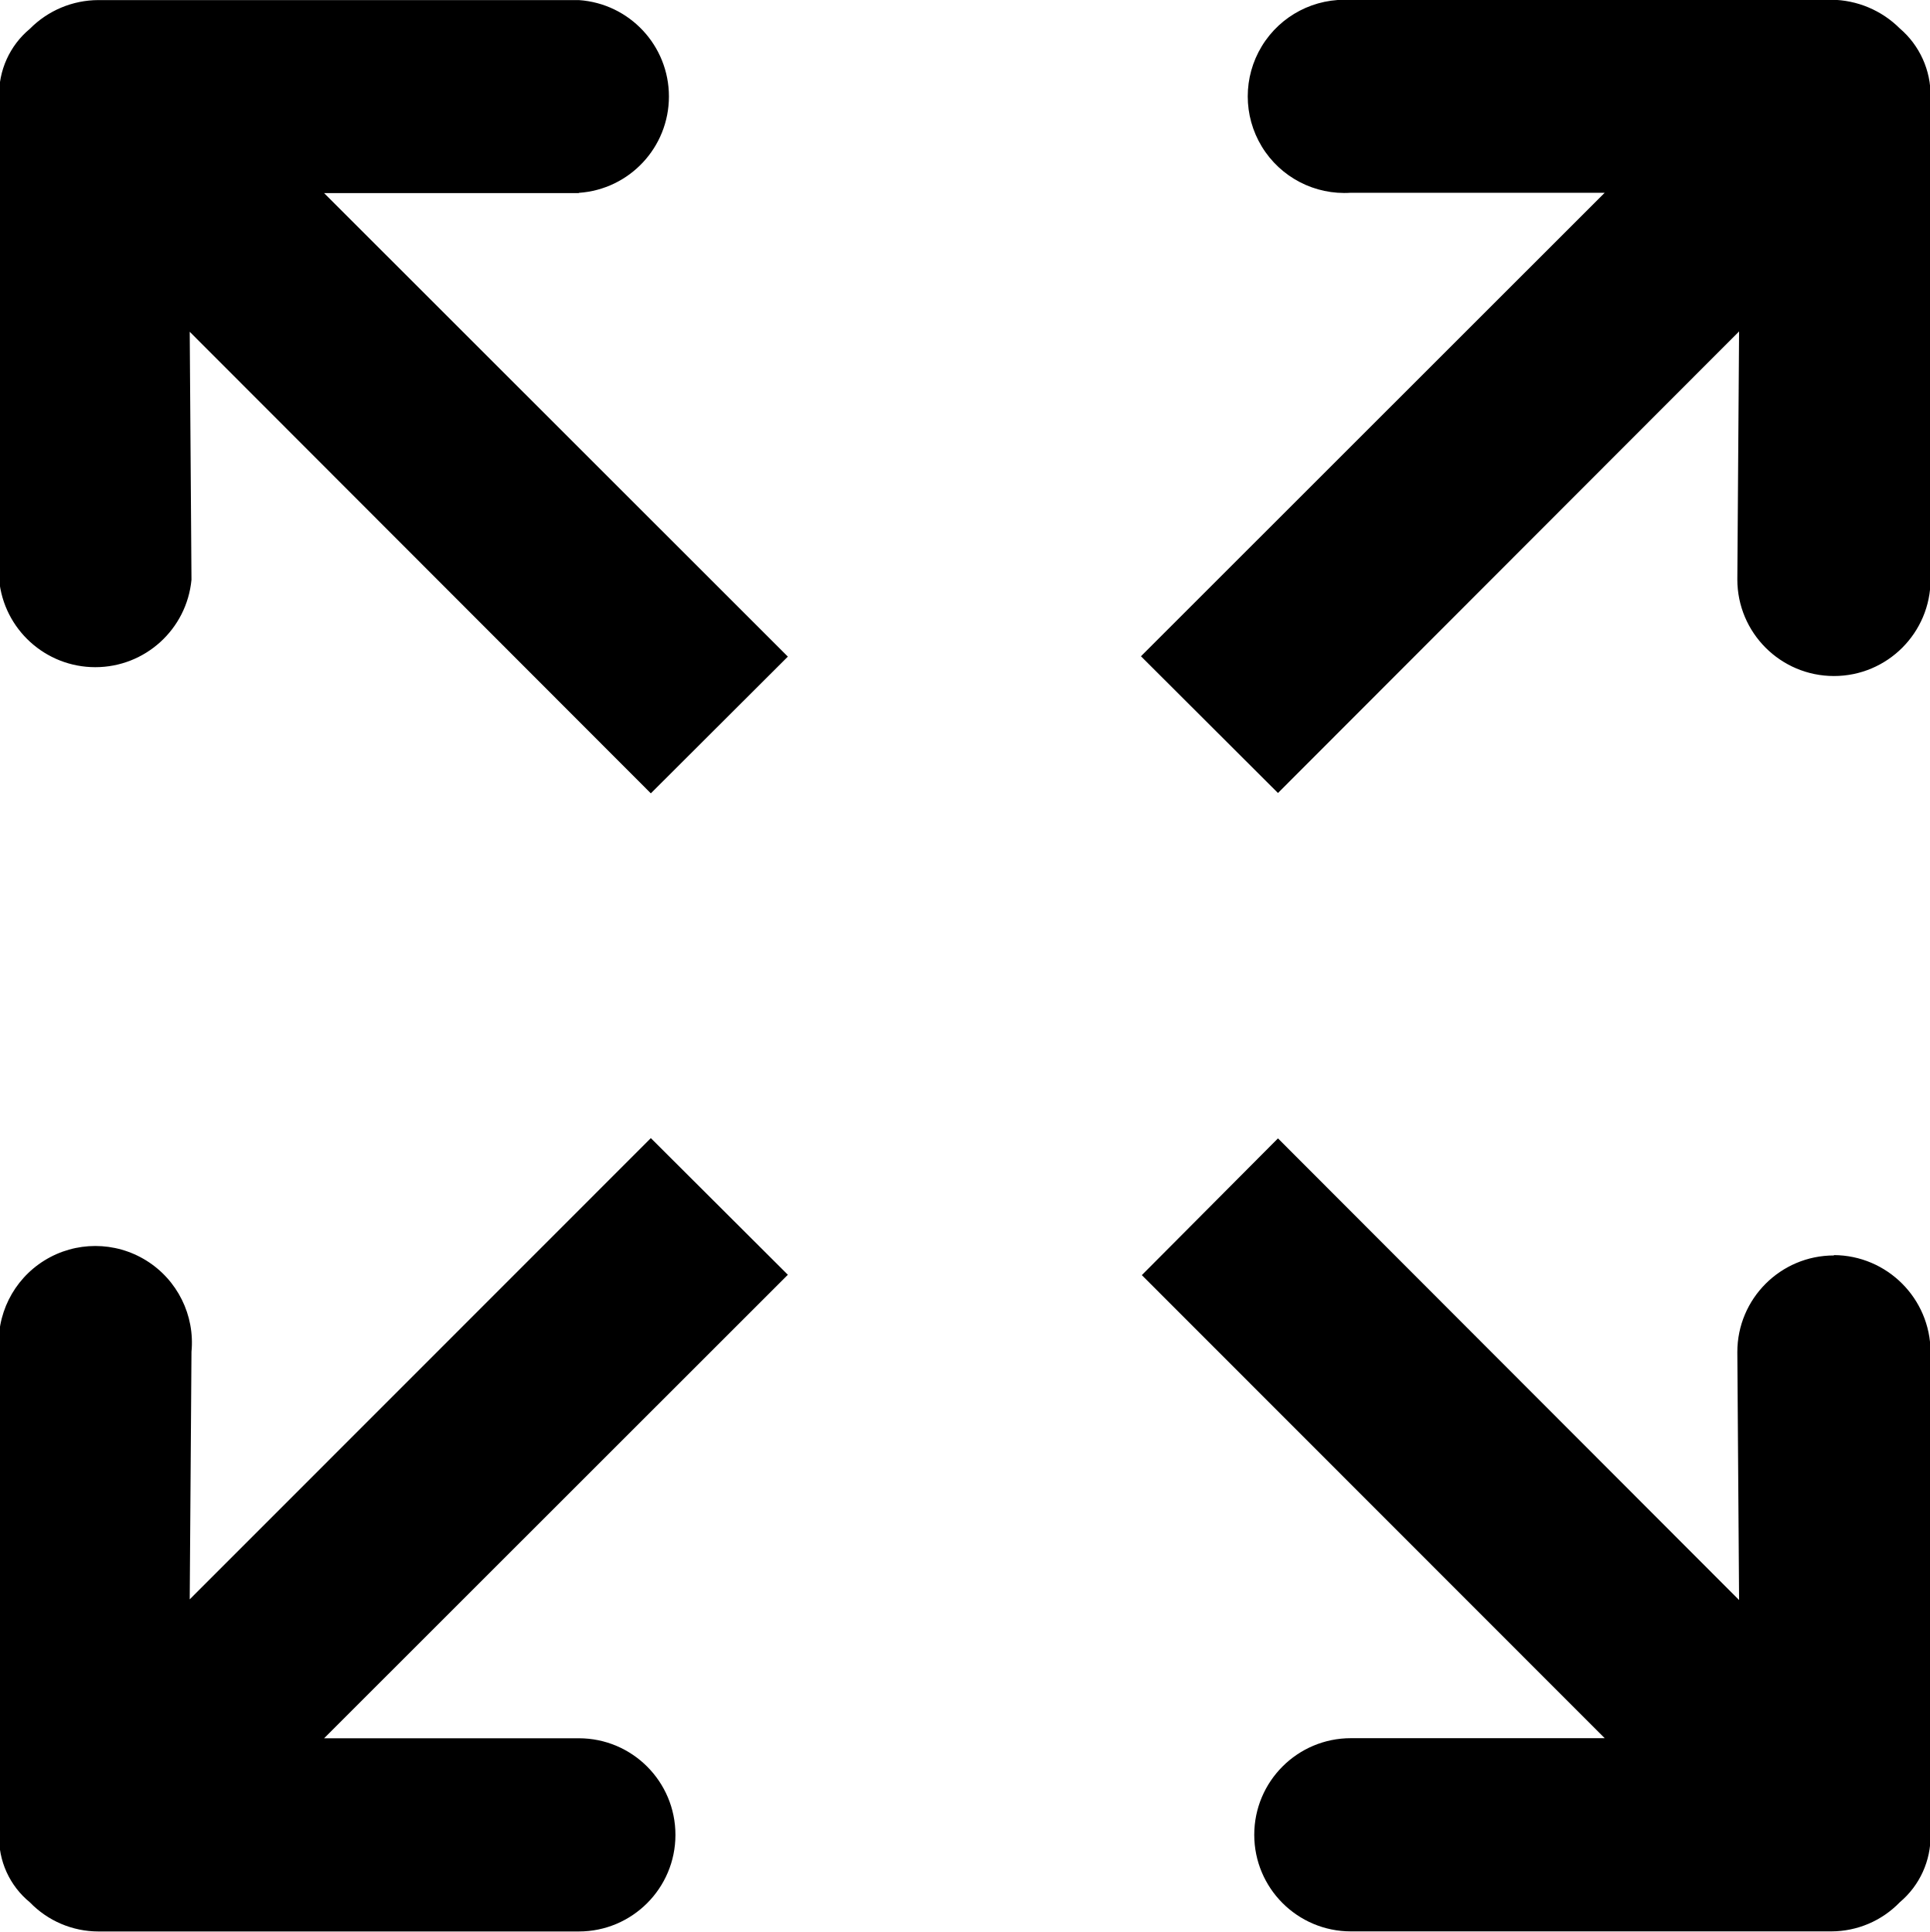
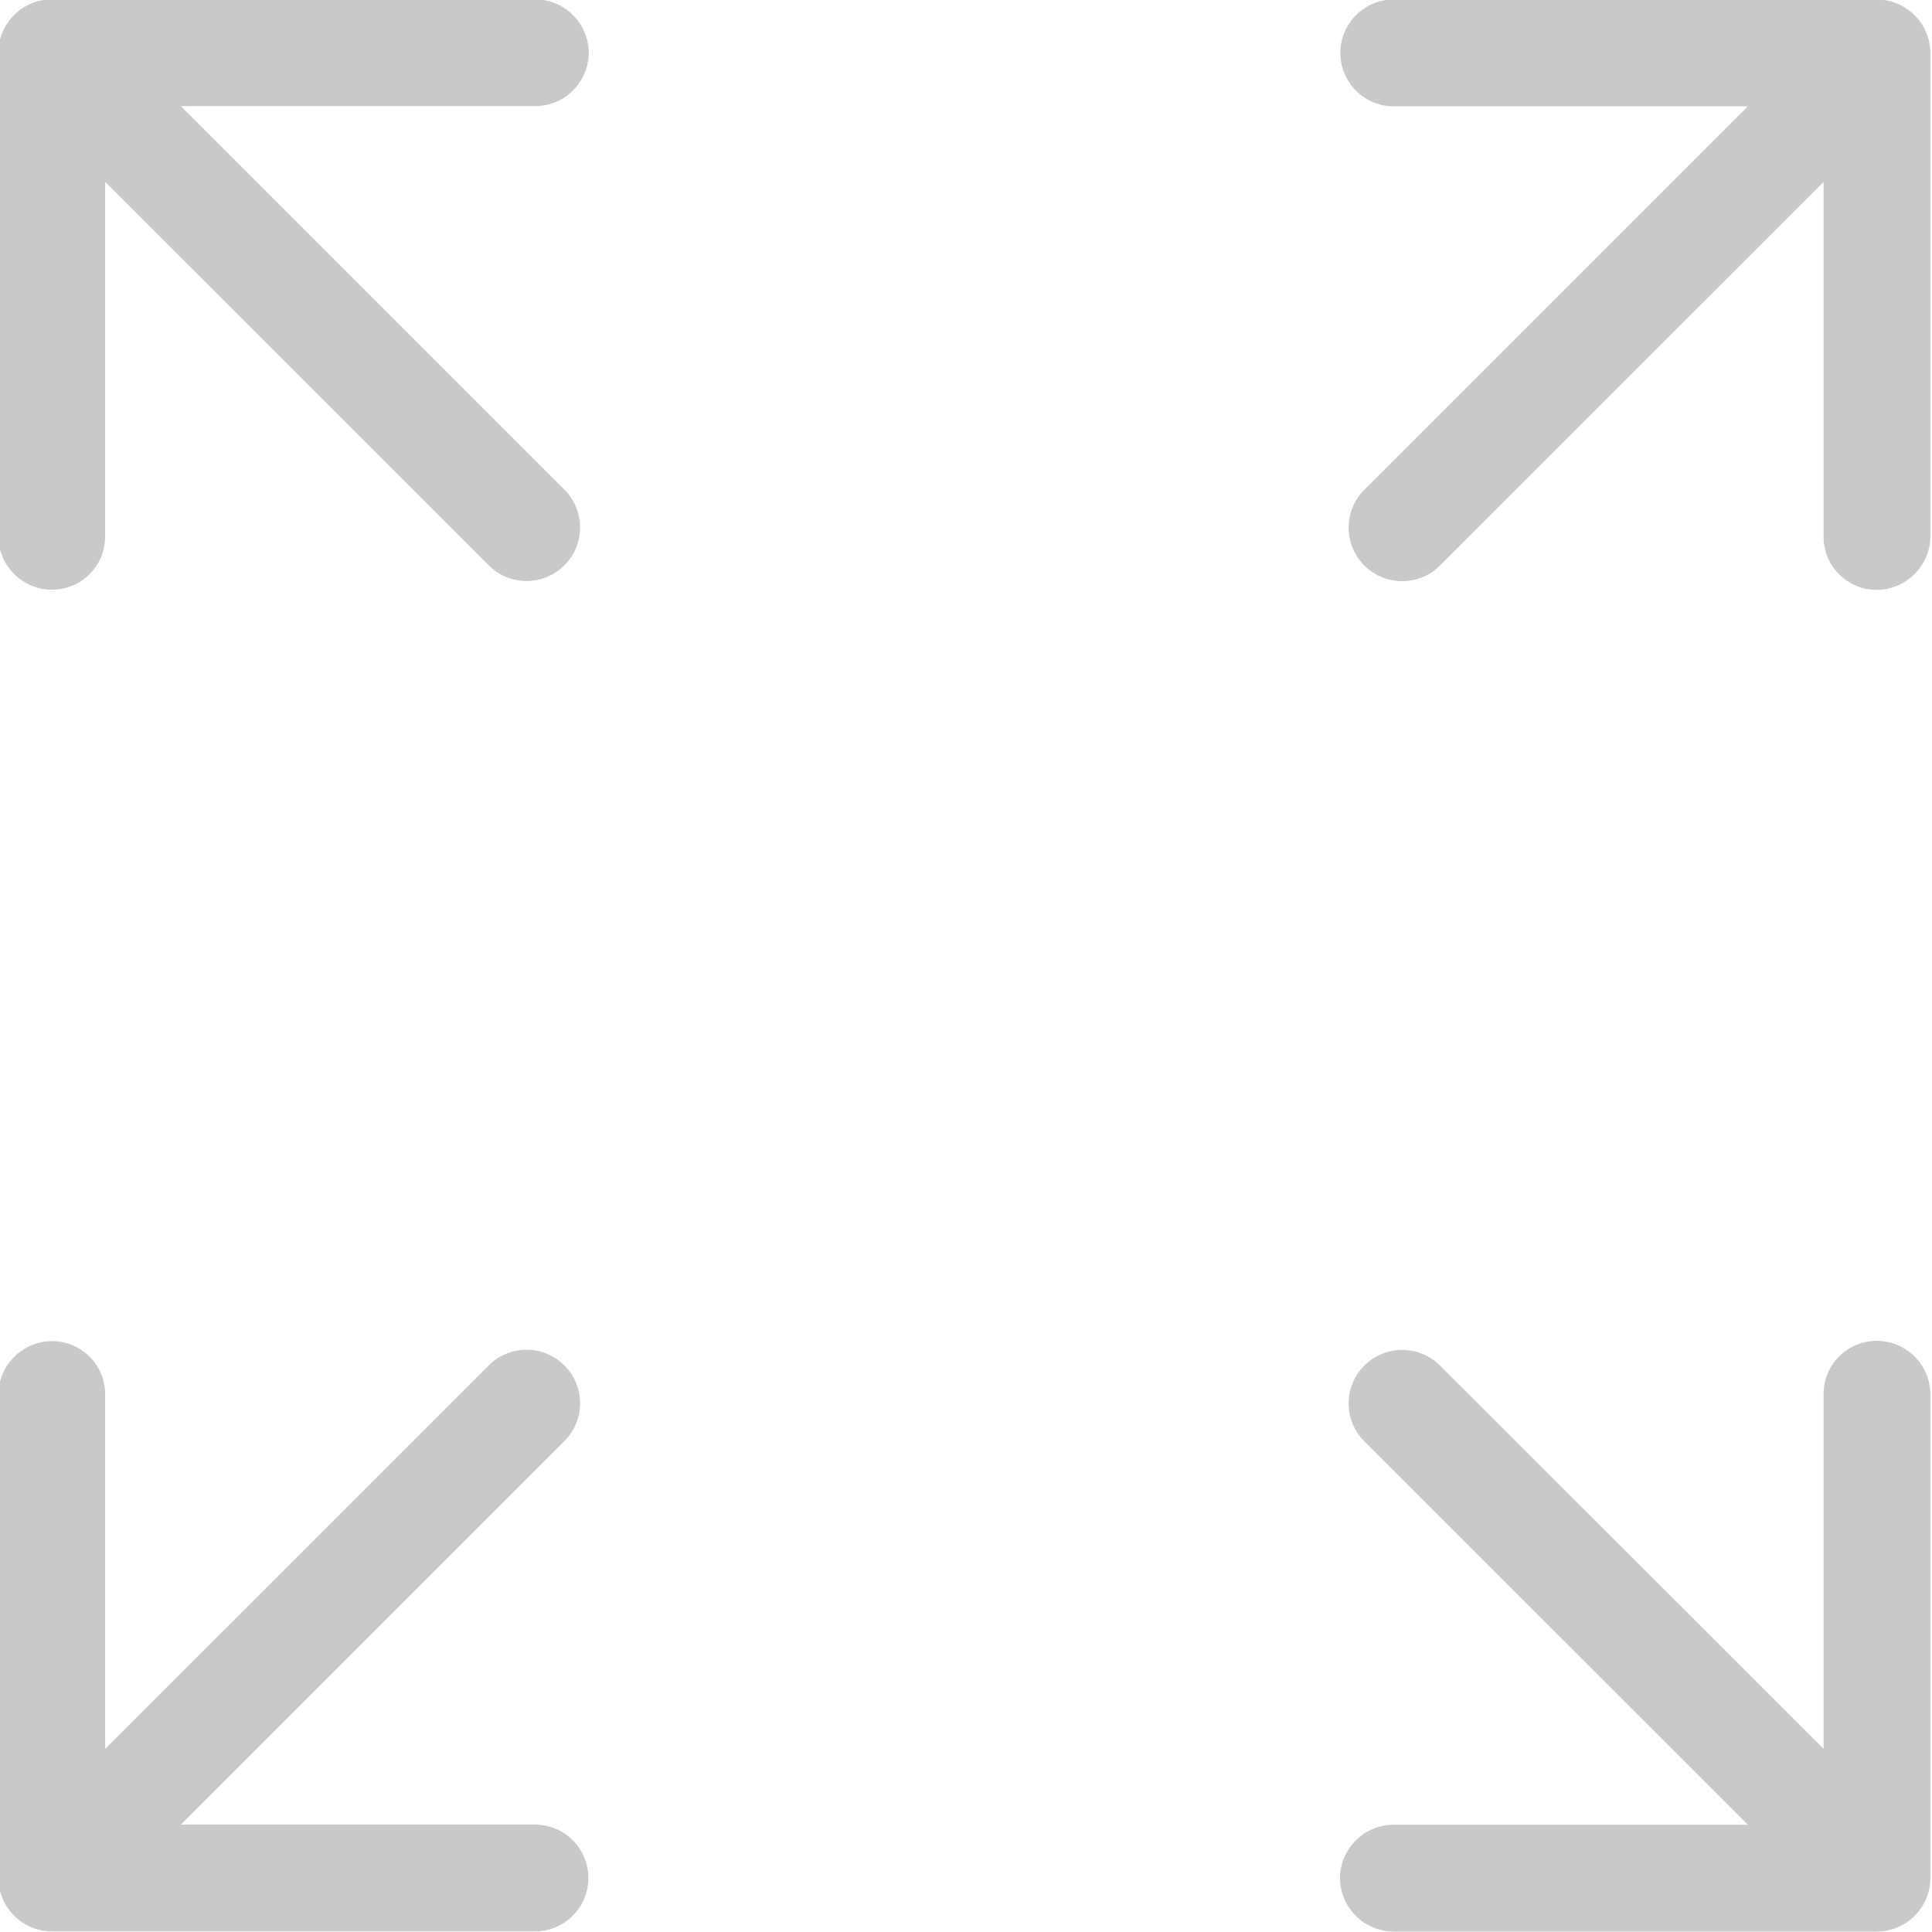
- <svg xmlns="http://www.w3.org/2000/svg" width="21.97" height="22" viewBox="0 0 21.97 22">
+ <svg xmlns="http://www.w3.org/2000/svg" width="22.96" height="22.969" viewBox="0 0 22.96 22.969">
  <defs>
    <style>
      .cls-1 {
+         fill: #c9c9c9;
        fill-rule: evenodd;
      }
    </style>
  </defs>
-   <path class="cls-1" d="M2209.38,150.96l-5.25,5.252,0.02-2.819a1.1,1.1,0,1,0-2.19,0v5.5a0.953,0.953,0,0,0,.35.769,1.085,1.085,0,0,0,.78.332h5.47a1.1,1.1,0,0,0,0-2.2h-2.9l5.28-5.278Zm-0.82-10.764a1.1,1.1,0,0,0,0-2.195h-5.47a1.1,1.1,0,0,0-.78.327,0.971,0.971,0,0,0-.35.774v5.5a1.1,1.1,0,0,0,2.19,0l-0.02-2.824,5.25,5.256,1.56-1.557-5.28-5.278h2.9Zm14.29,12.1a1.1,1.1,0,0,0-1.1,1.1l0.02,2.824-5.25-5.257-1.55,1.557,5.27,5.273h-2.89a1.1,1.1,0,0,0,0,2.2h5.47a1.085,1.085,0,0,0,.78-0.332,0.984,0.984,0,0,0,.35-0.769v-5.5a1.107,1.107,0,0,0-1.1-1.1h0ZM2222.82,138h-5.47a1.1,1.1,0,1,0,0,2.195h2.89l-5.28,5.278,1.56,1.557,5.25-5.256-0.02,2.824a1.1,1.1,0,0,0,2.2,0v-5.5a1,1,0,0,0-.35-0.774,1.119,1.119,0,0,0-.78-0.327h0Z" transform="translate(-2201.97 -138)" />
+   <path class="cls-1" d="M1200.24,105.9a0.635,0.635,0,1,0,0-1.27h-4.21l4.56-4.559a0.636,0.636,0,0,0-.9-0.9l-4.56,4.559V99.517a0.631,0.631,0,0,0-.63-0.635,0.642,0.642,0,0,0-.64.635v5.748a0.64,0.64,0,0,0,.64.635h5.74Zm10.21-22.968a0.635,0.635,0,1,0,0,1.27h4.21l-4.56,4.559a0.636,0.636,0,1,0,.9.9l4.56-4.559v4.214a0.631,0.631,0,0,0,.63.635,0.642,0.642,0,0,0,.64-0.635V83.567a0.64,0.64,0,0,0-.64-0.635h-5.74Zm-16.59,6.382a0.64,0.64,0,0,0,.64.635,0.631,0.631,0,0,0,.63-0.635V85.1l4.56,4.559a0.636,0.636,0,0,0,.9-0.9l-4.56-4.559h4.21a0.64,0.64,0,0,0,.64-0.635,0.642,0.642,0,0,0-.64-0.635h-5.74a0.639,0.639,0,0,0-.64.635v5.747Zm22.97,10.2a0.639,0.639,0,0,0-.64-0.635,0.631,0.631,0,0,0-.63.635v4.215L1211,99.173a0.636,0.636,0,1,0-.9.9l4.56,4.559h-4.21a0.64,0.64,0,0,0-.64.635,0.642,0.642,0,0,0,.64.635h5.74a0.64,0.64,0,0,0,.64-0.635V99.517Z" transform="translate(-1193.88 -82.938)" />
</svg>
